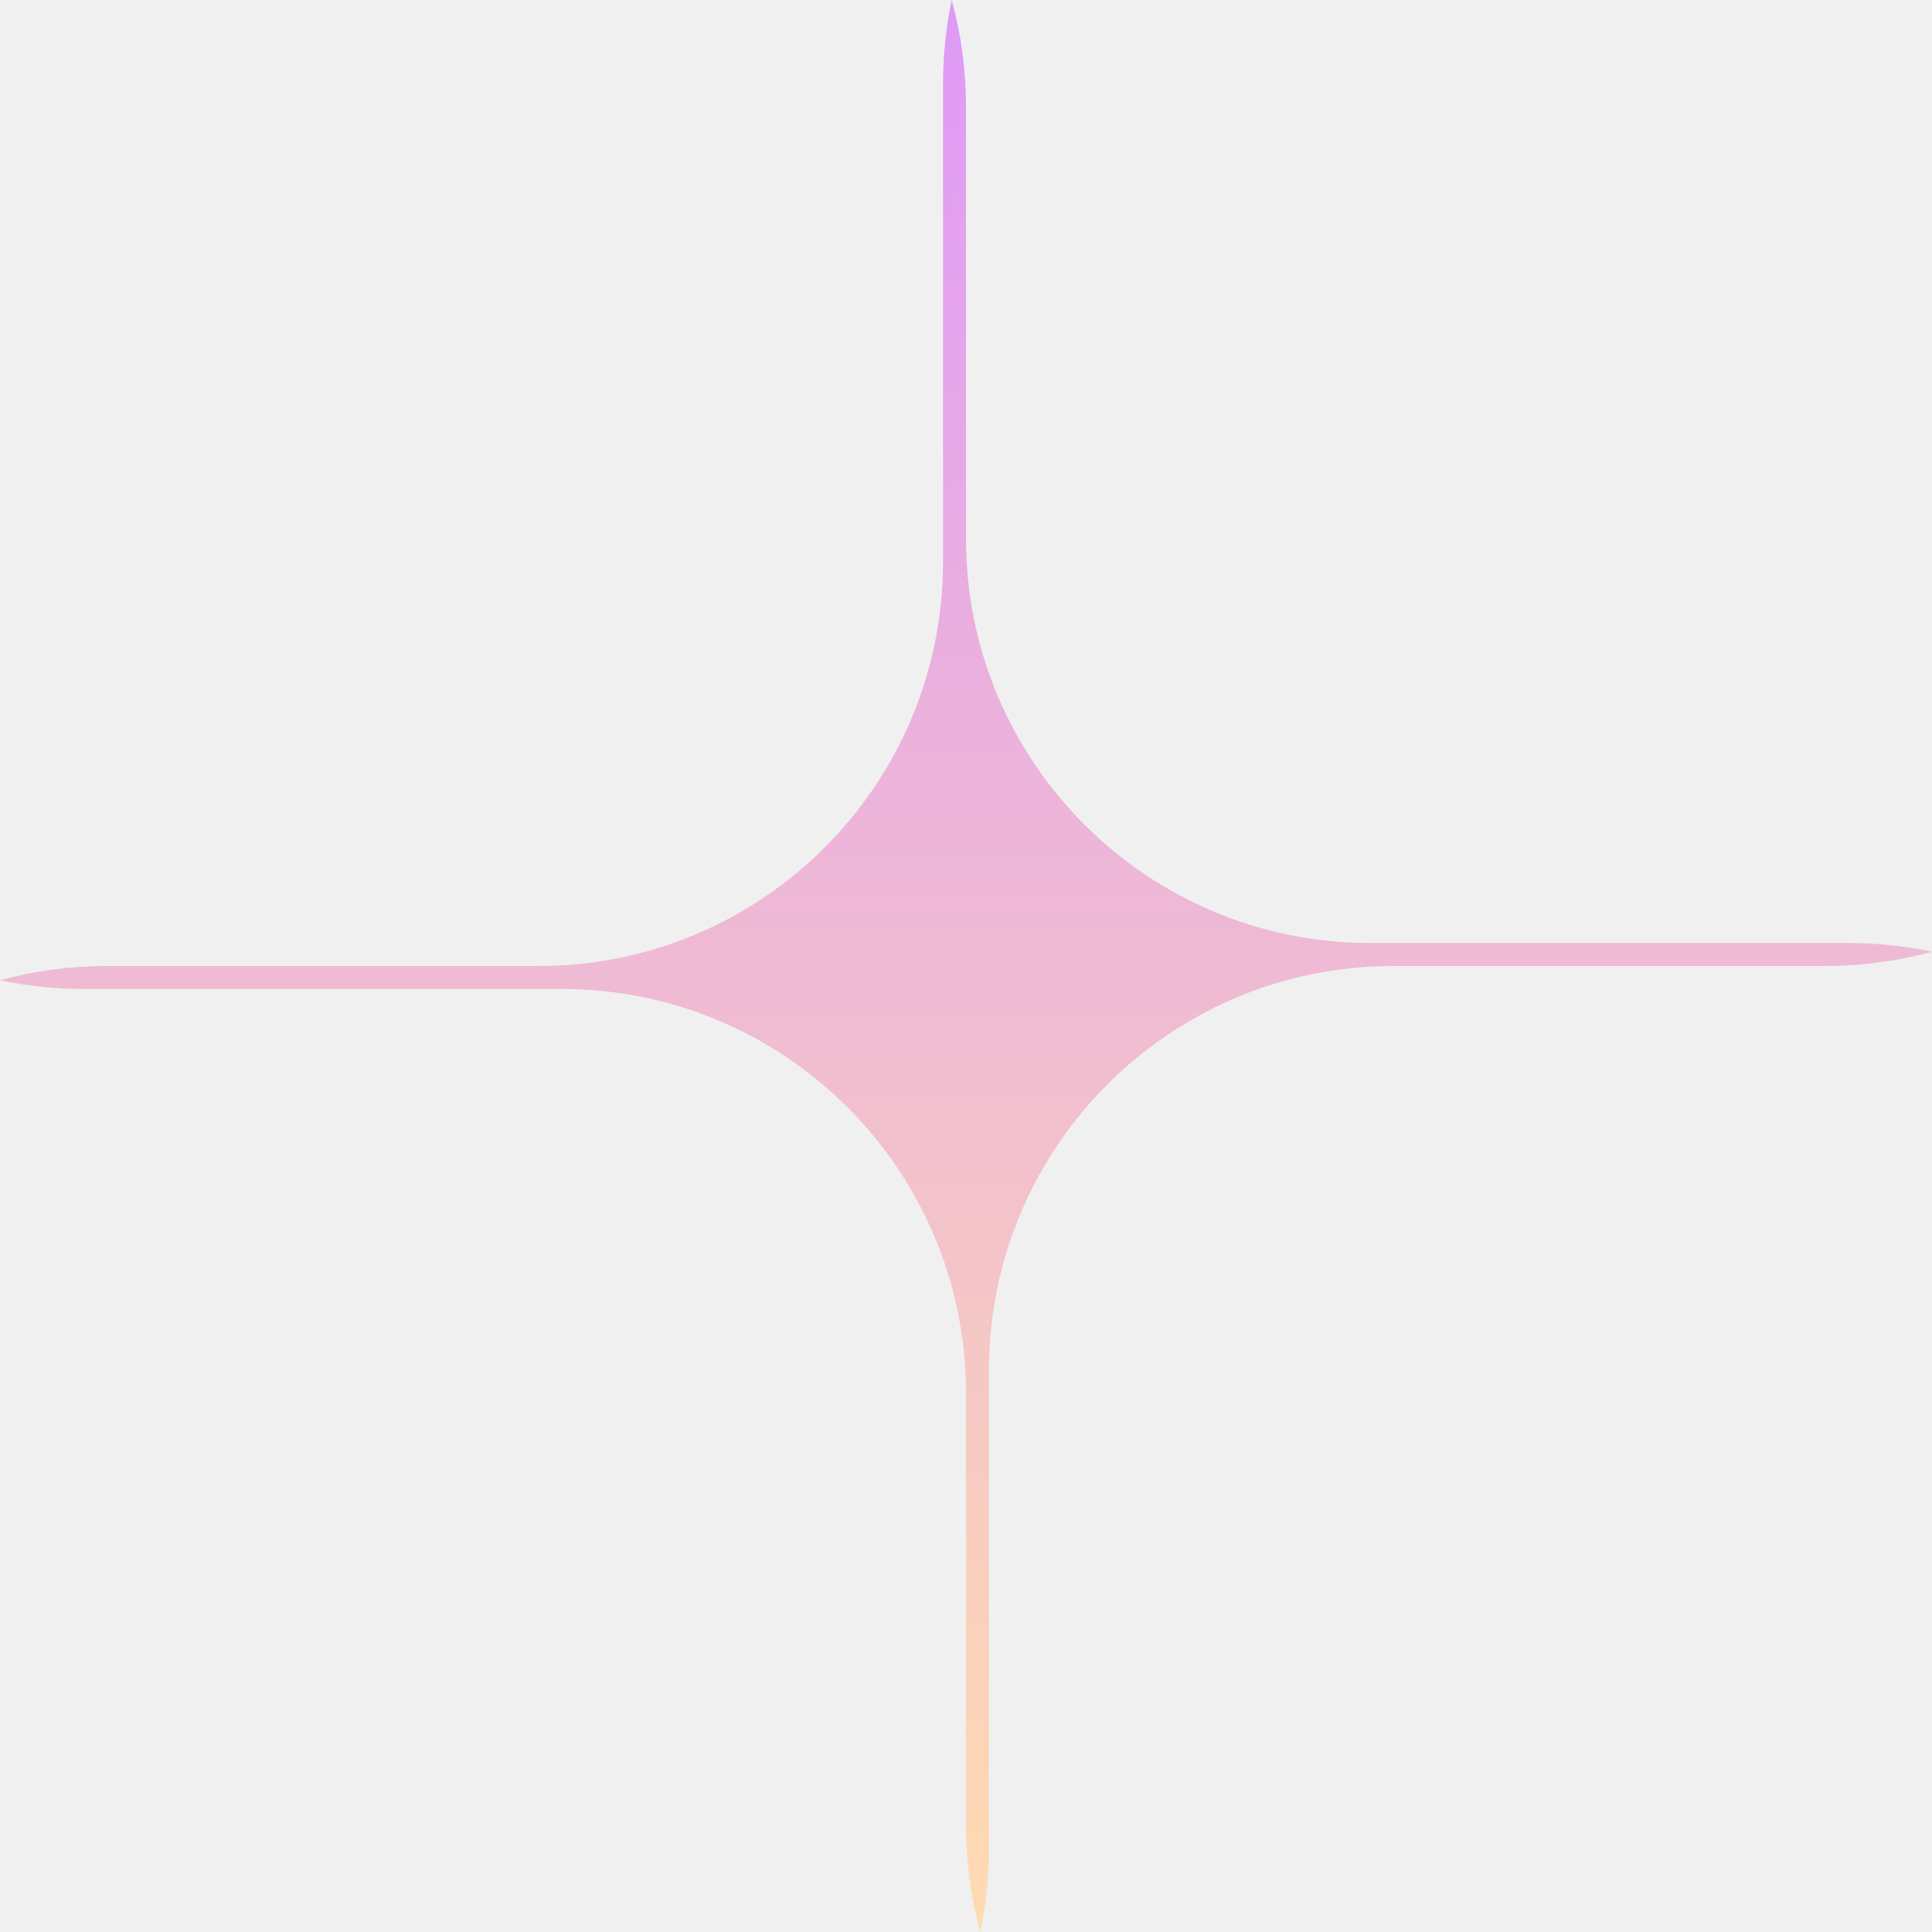
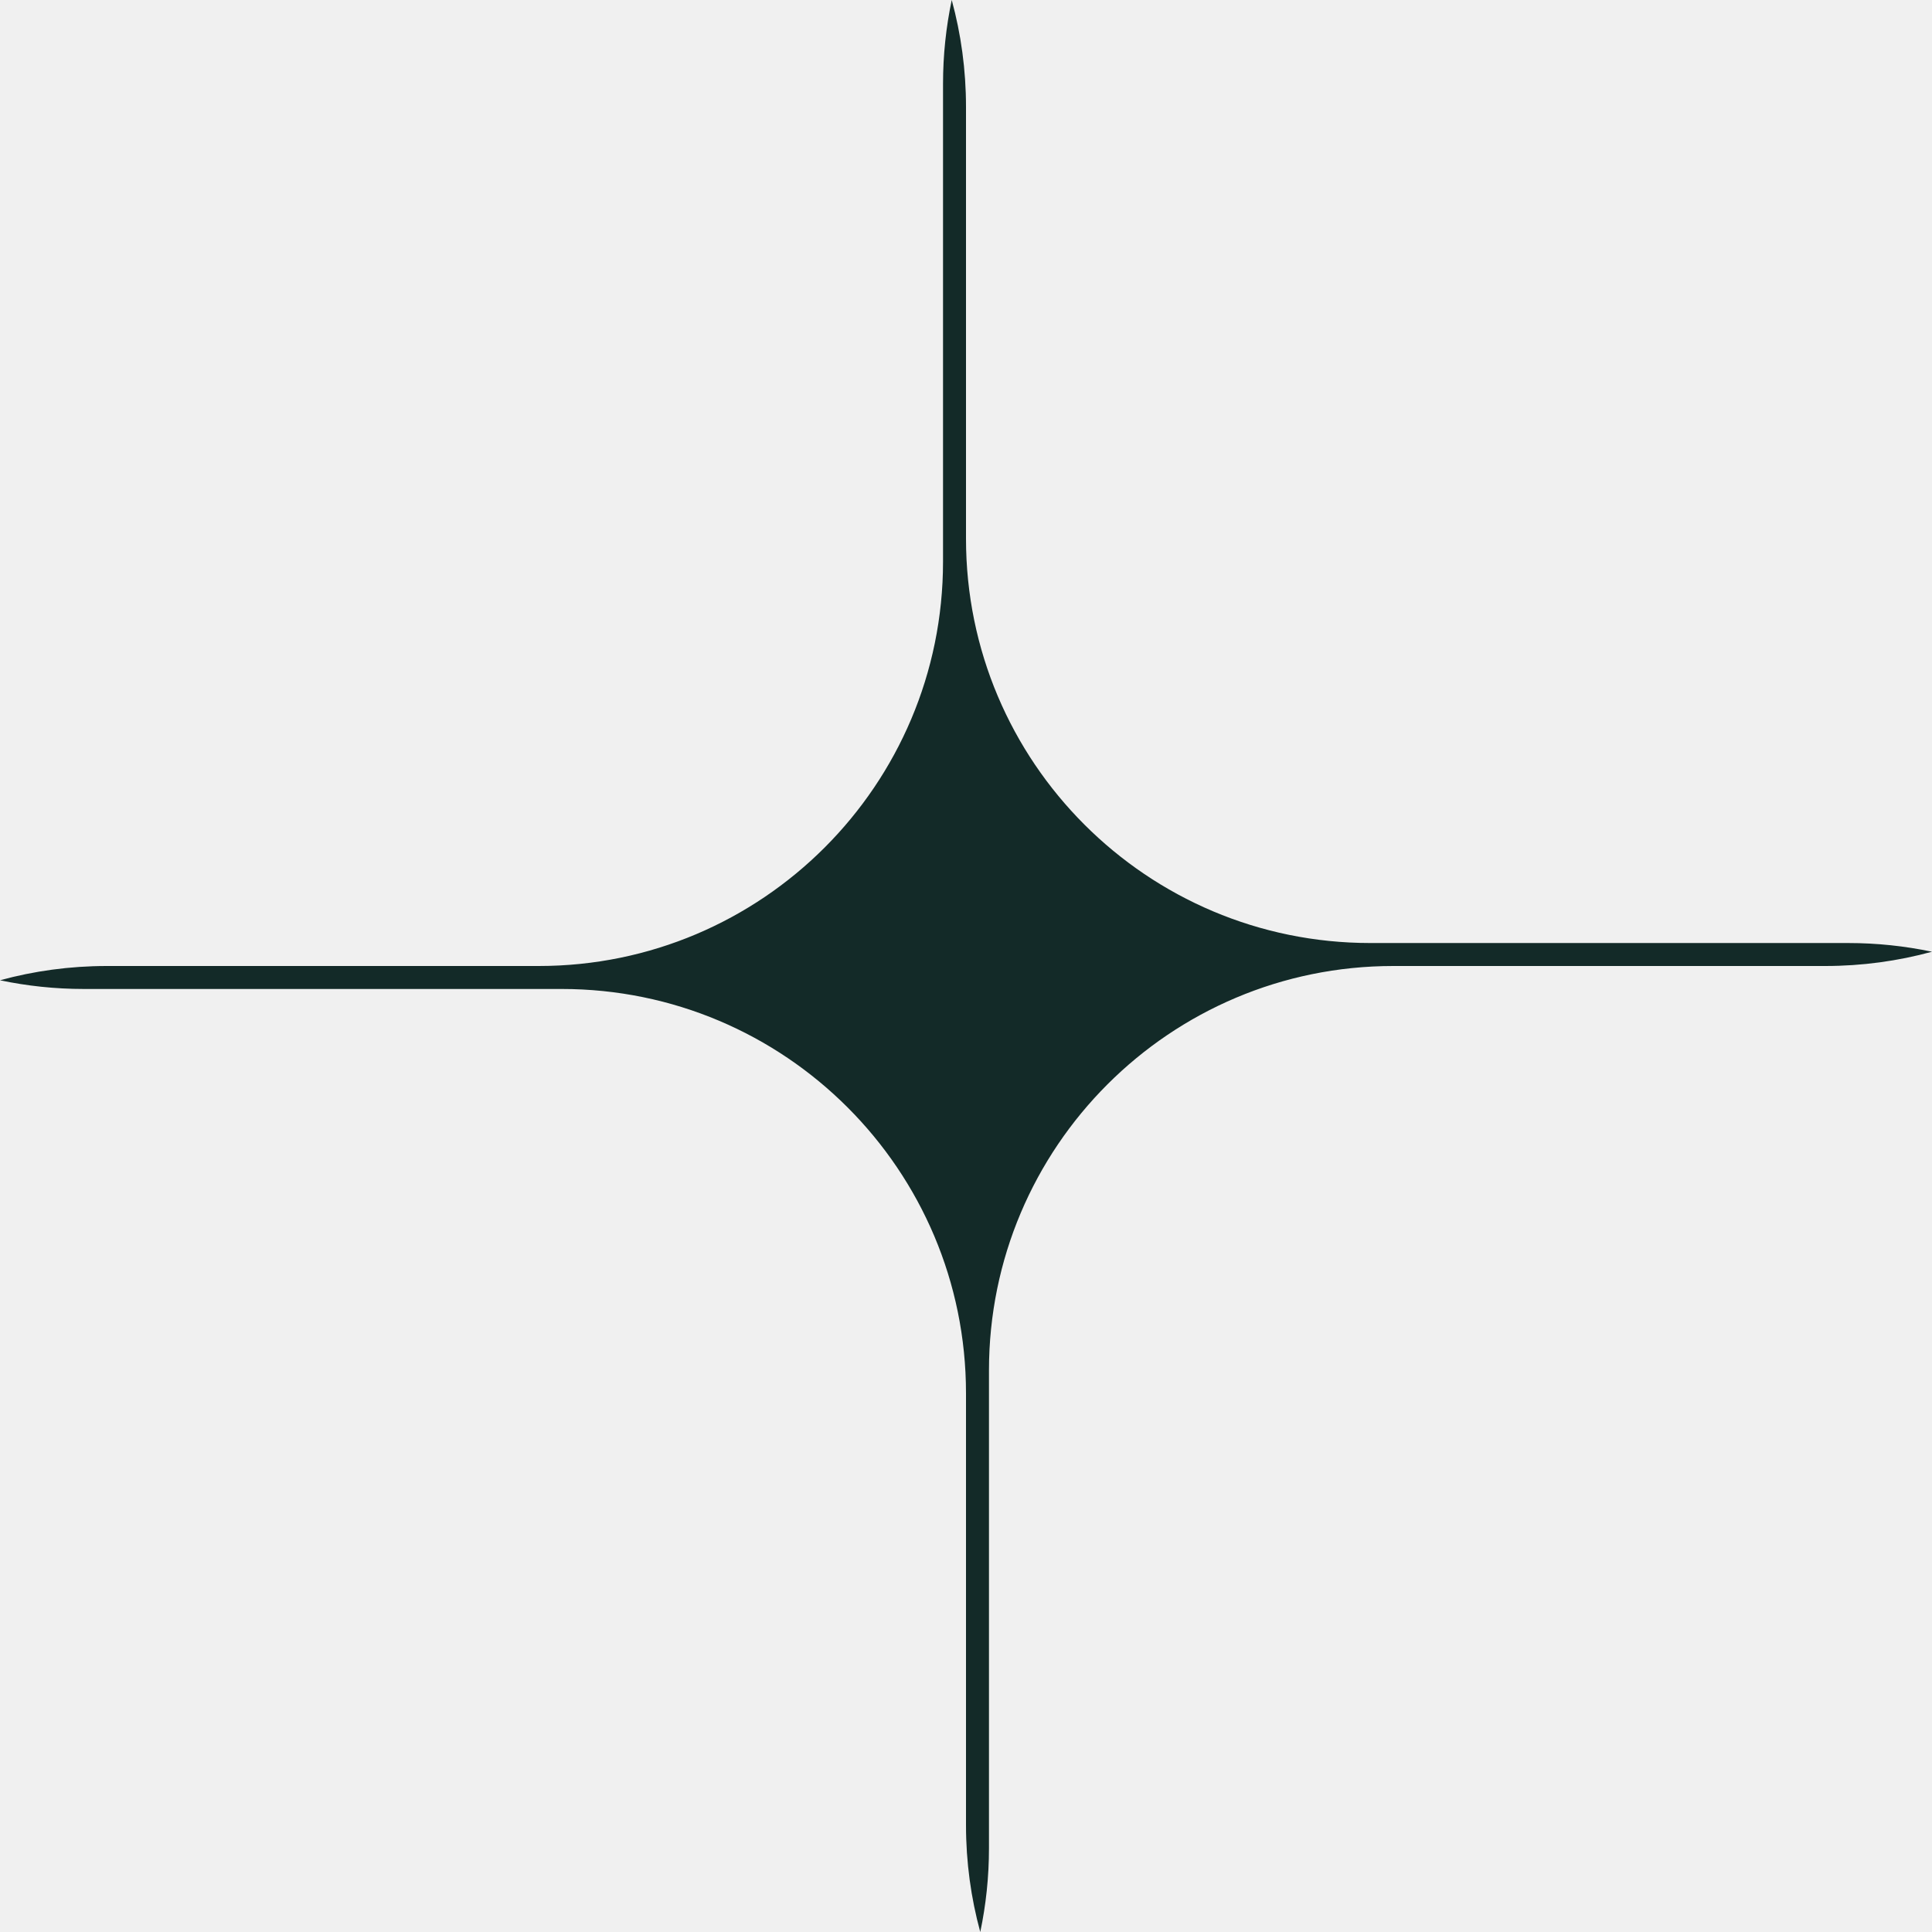
<svg xmlns="http://www.w3.org/2000/svg" width="200" height="200" viewBox="0 0 200 200" fill="none">
  <g clip-path="url(#clip0_105_296)">
-     <path fill-rule="evenodd" clip-rule="evenodd" d="M200 98.523C196.477 99.486 192.769 100 188.941 100H144.233C121.117 100 102.378 118.739 102.378 141.854V191.319C102.378 194.295 102.067 197.199 101.477 200C100.514 196.477 100 192.769 100 188.941V144.233C100 121.117 81.261 102.378 58.146 102.378H8.681C5.705 102.378 2.801 102.067 0 101.477C3.523 100.514 7.231 100 11.059 100H55.767C78.883 100 97.622 81.261 97.622 58.146L97.622 8.681C97.622 5.705 97.933 2.801 98.523 0C99.486 3.523 100 7.231 100 11.059V55.767C100 78.883 118.739 97.622 141.855 97.622H191.319C194.295 97.622 197.199 97.933 200 98.523Z" fill="url(#paint0_linear_105_296)" />
+     <path fill-rule="evenodd" clip-rule="evenodd" d="M200 98.523C196.477 99.486 192.769 100 188.941 100H144.233C121.117 100 102.378 118.739 102.378 141.854V191.319C102.378 194.295 102.067 197.199 101.477 200C100.514 196.477 100 192.769 100 188.941V144.233C100 121.117 81.261 102.378 58.146 102.378H8.681C5.705 102.378 2.801 102.067 0 101.477C3.523 100.514 7.231 100 11.059 100H55.767C78.883 100 97.622 81.261 97.622 58.146L97.622 8.681C97.622 5.705 97.933 2.801 98.523 0C99.486 3.523 100 7.231 100 11.059V55.767C100 78.883 118.739 97.622 141.855 97.622H191.319C194.295 97.622 197.199 97.933 200 98.523Z" fill="#132A28" />
  </g>
-   <defs>
-     <linearGradient id="paint0_linear_105_296" x1="100" y1="0" x2="100" y2="200" gradientUnits="userSpaceOnUse">
-       <stop stop-color="#DF99F7" />
-       <stop offset="1" stop-color="#FFDBB0" />
-     </linearGradient>
-     <clipPath id="clip0_105_296">
-       <rect width="200" height="200" fill="white" />
-     </clipPath>
-   </defs>
</svg>
